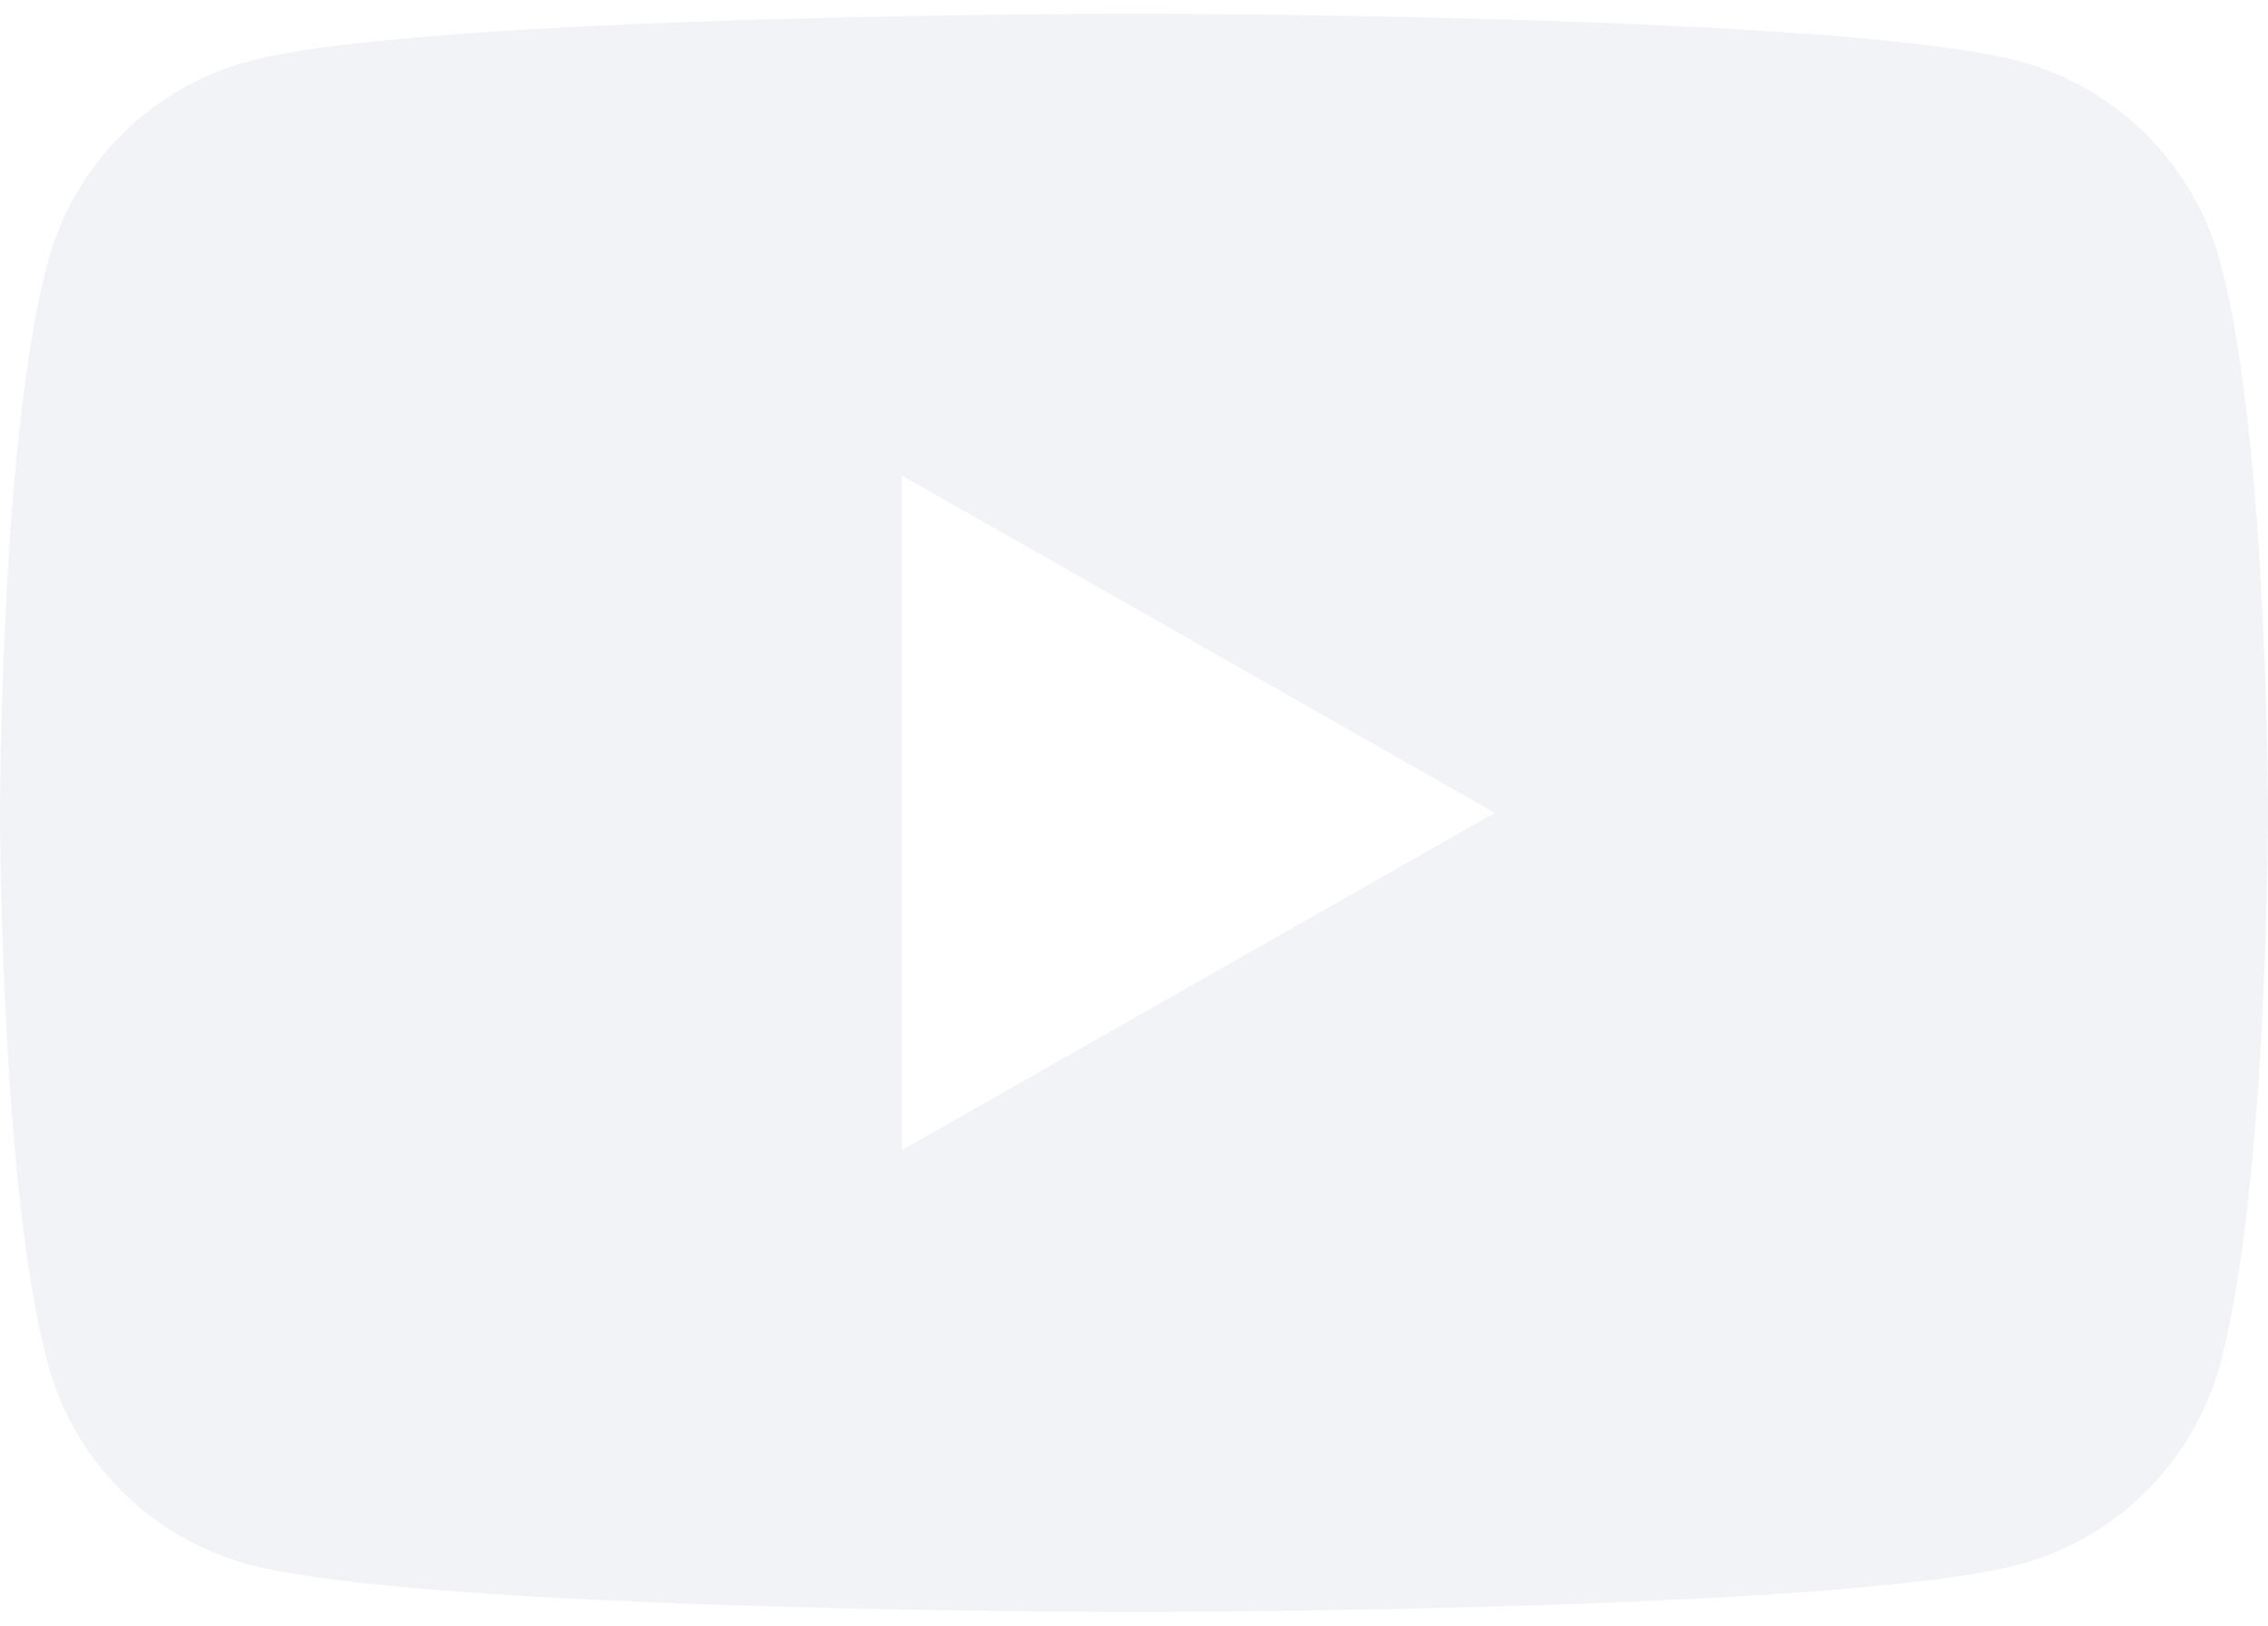
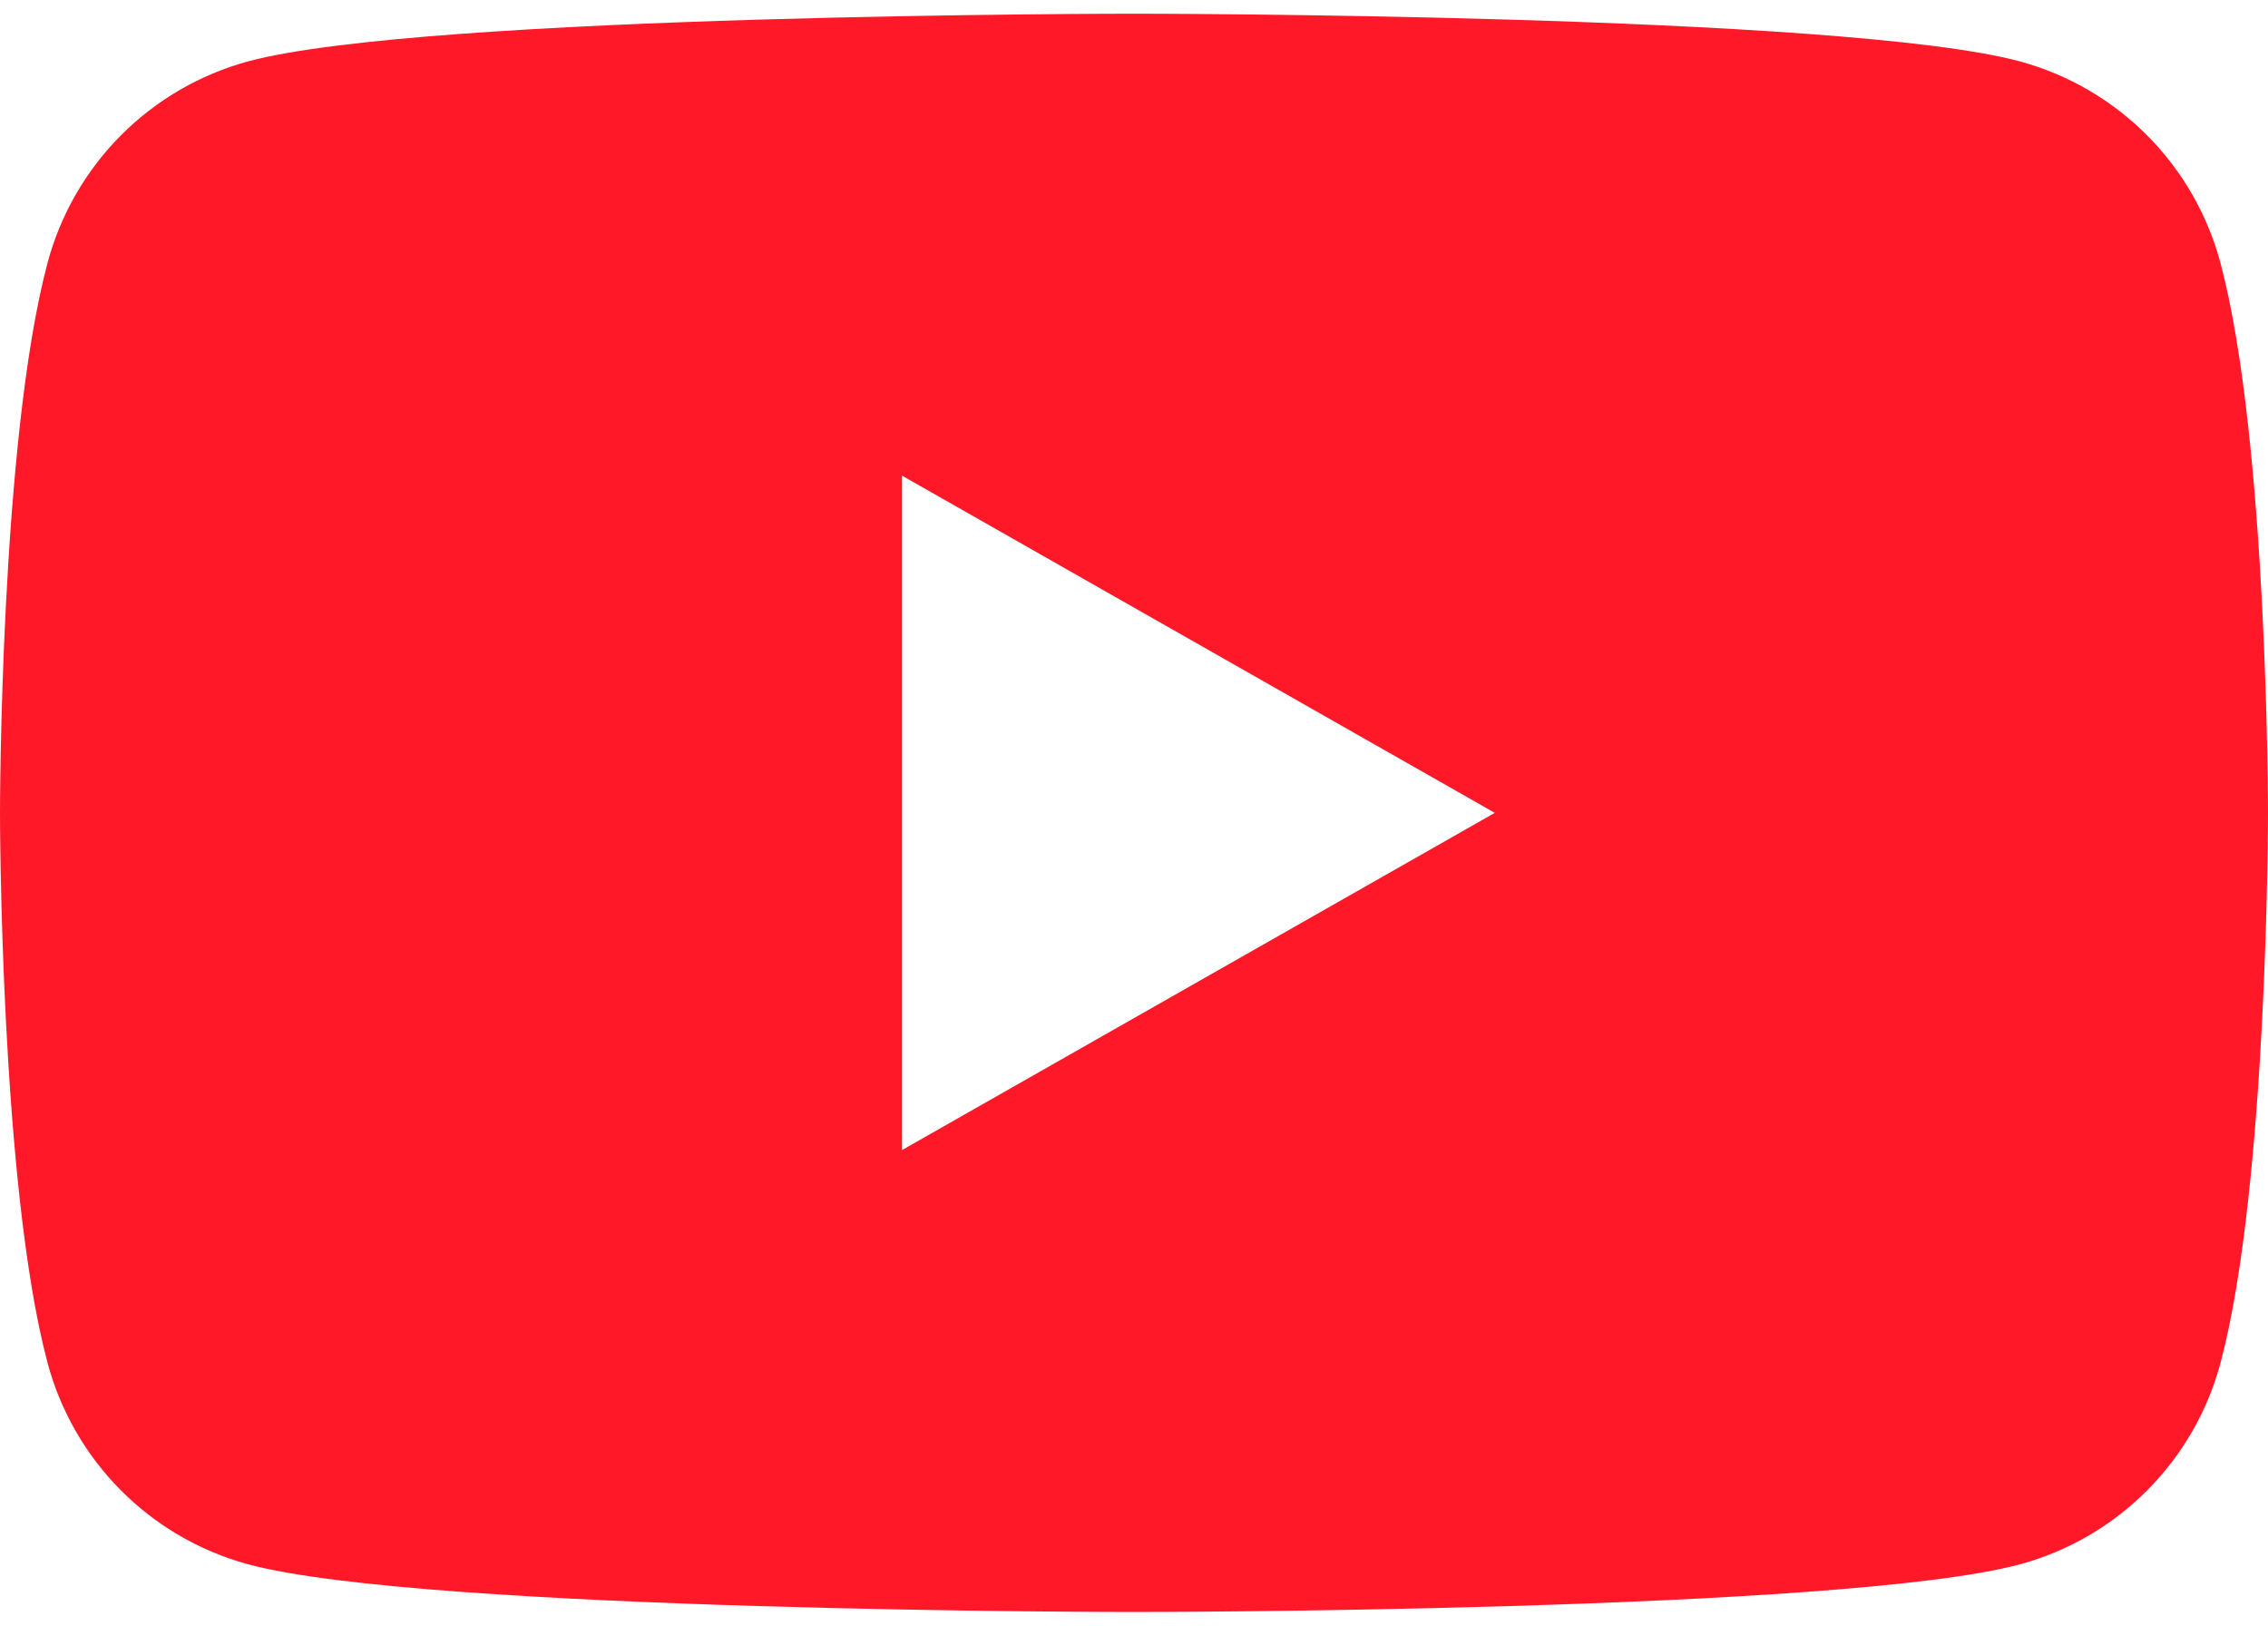
- <svg xmlns="http://www.w3.org/2000/svg" fill="#f1f3f6" role="img" viewBox="0.000 3.400 24.000 17.200">
+ <svg xmlns="http://www.w3.org/2000/svg" fill="#ff1827" role="img" viewBox="0.000 3.400 24.000 17.200">
  <path d="M23.498 6.186a3.016 3.016 0 0 0-2.122-2.136C19.505 3.545 12 3.545 12 3.545s-7.505 0-9.377.505A3.017 3.017 0 0 0 .502 6.186C0 8.07 0 12 0 12s0 3.93.502 5.814a3.016 3.016 0 0 0 2.122 2.136c1.871.505 9.376.505 9.376.505s7.505 0 9.377-.505a3.015 3.015 0 0 0 2.122-2.136C24 15.93 24 12 24 12s0-3.93-.502-5.814zM9.545 15.568V8.432L15.818 12l-6.273 3.568z" />
</svg>
